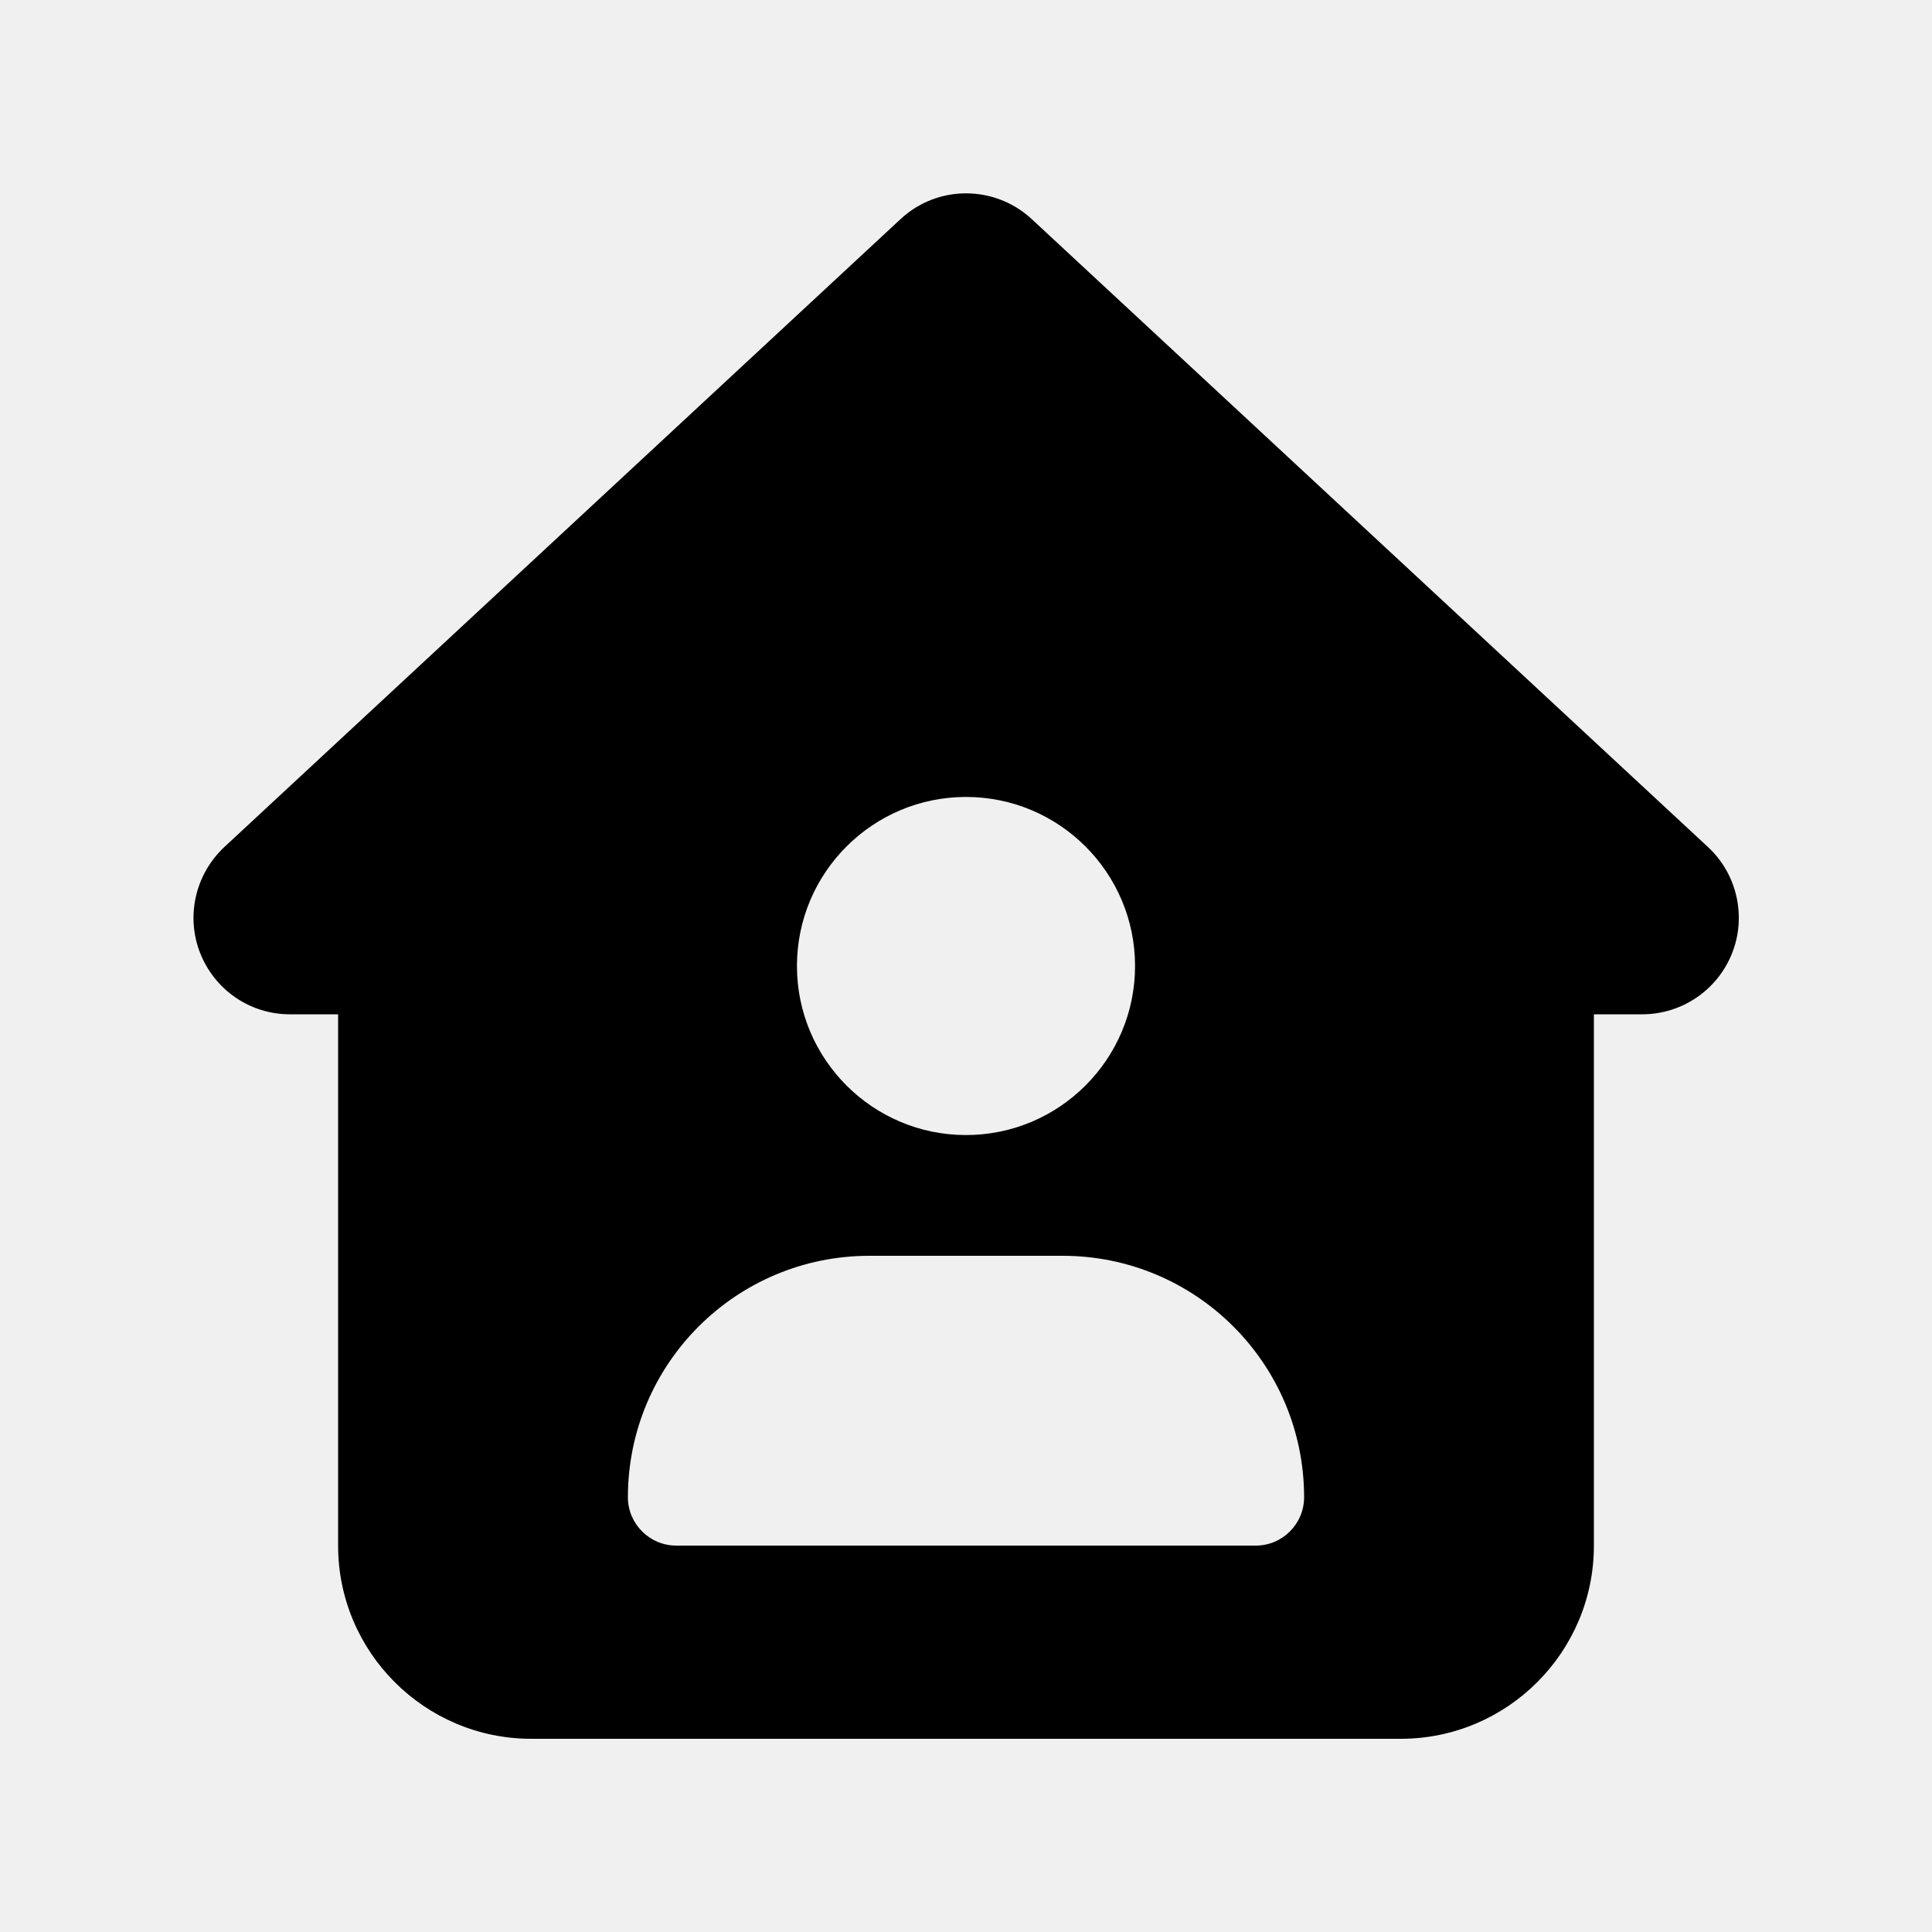
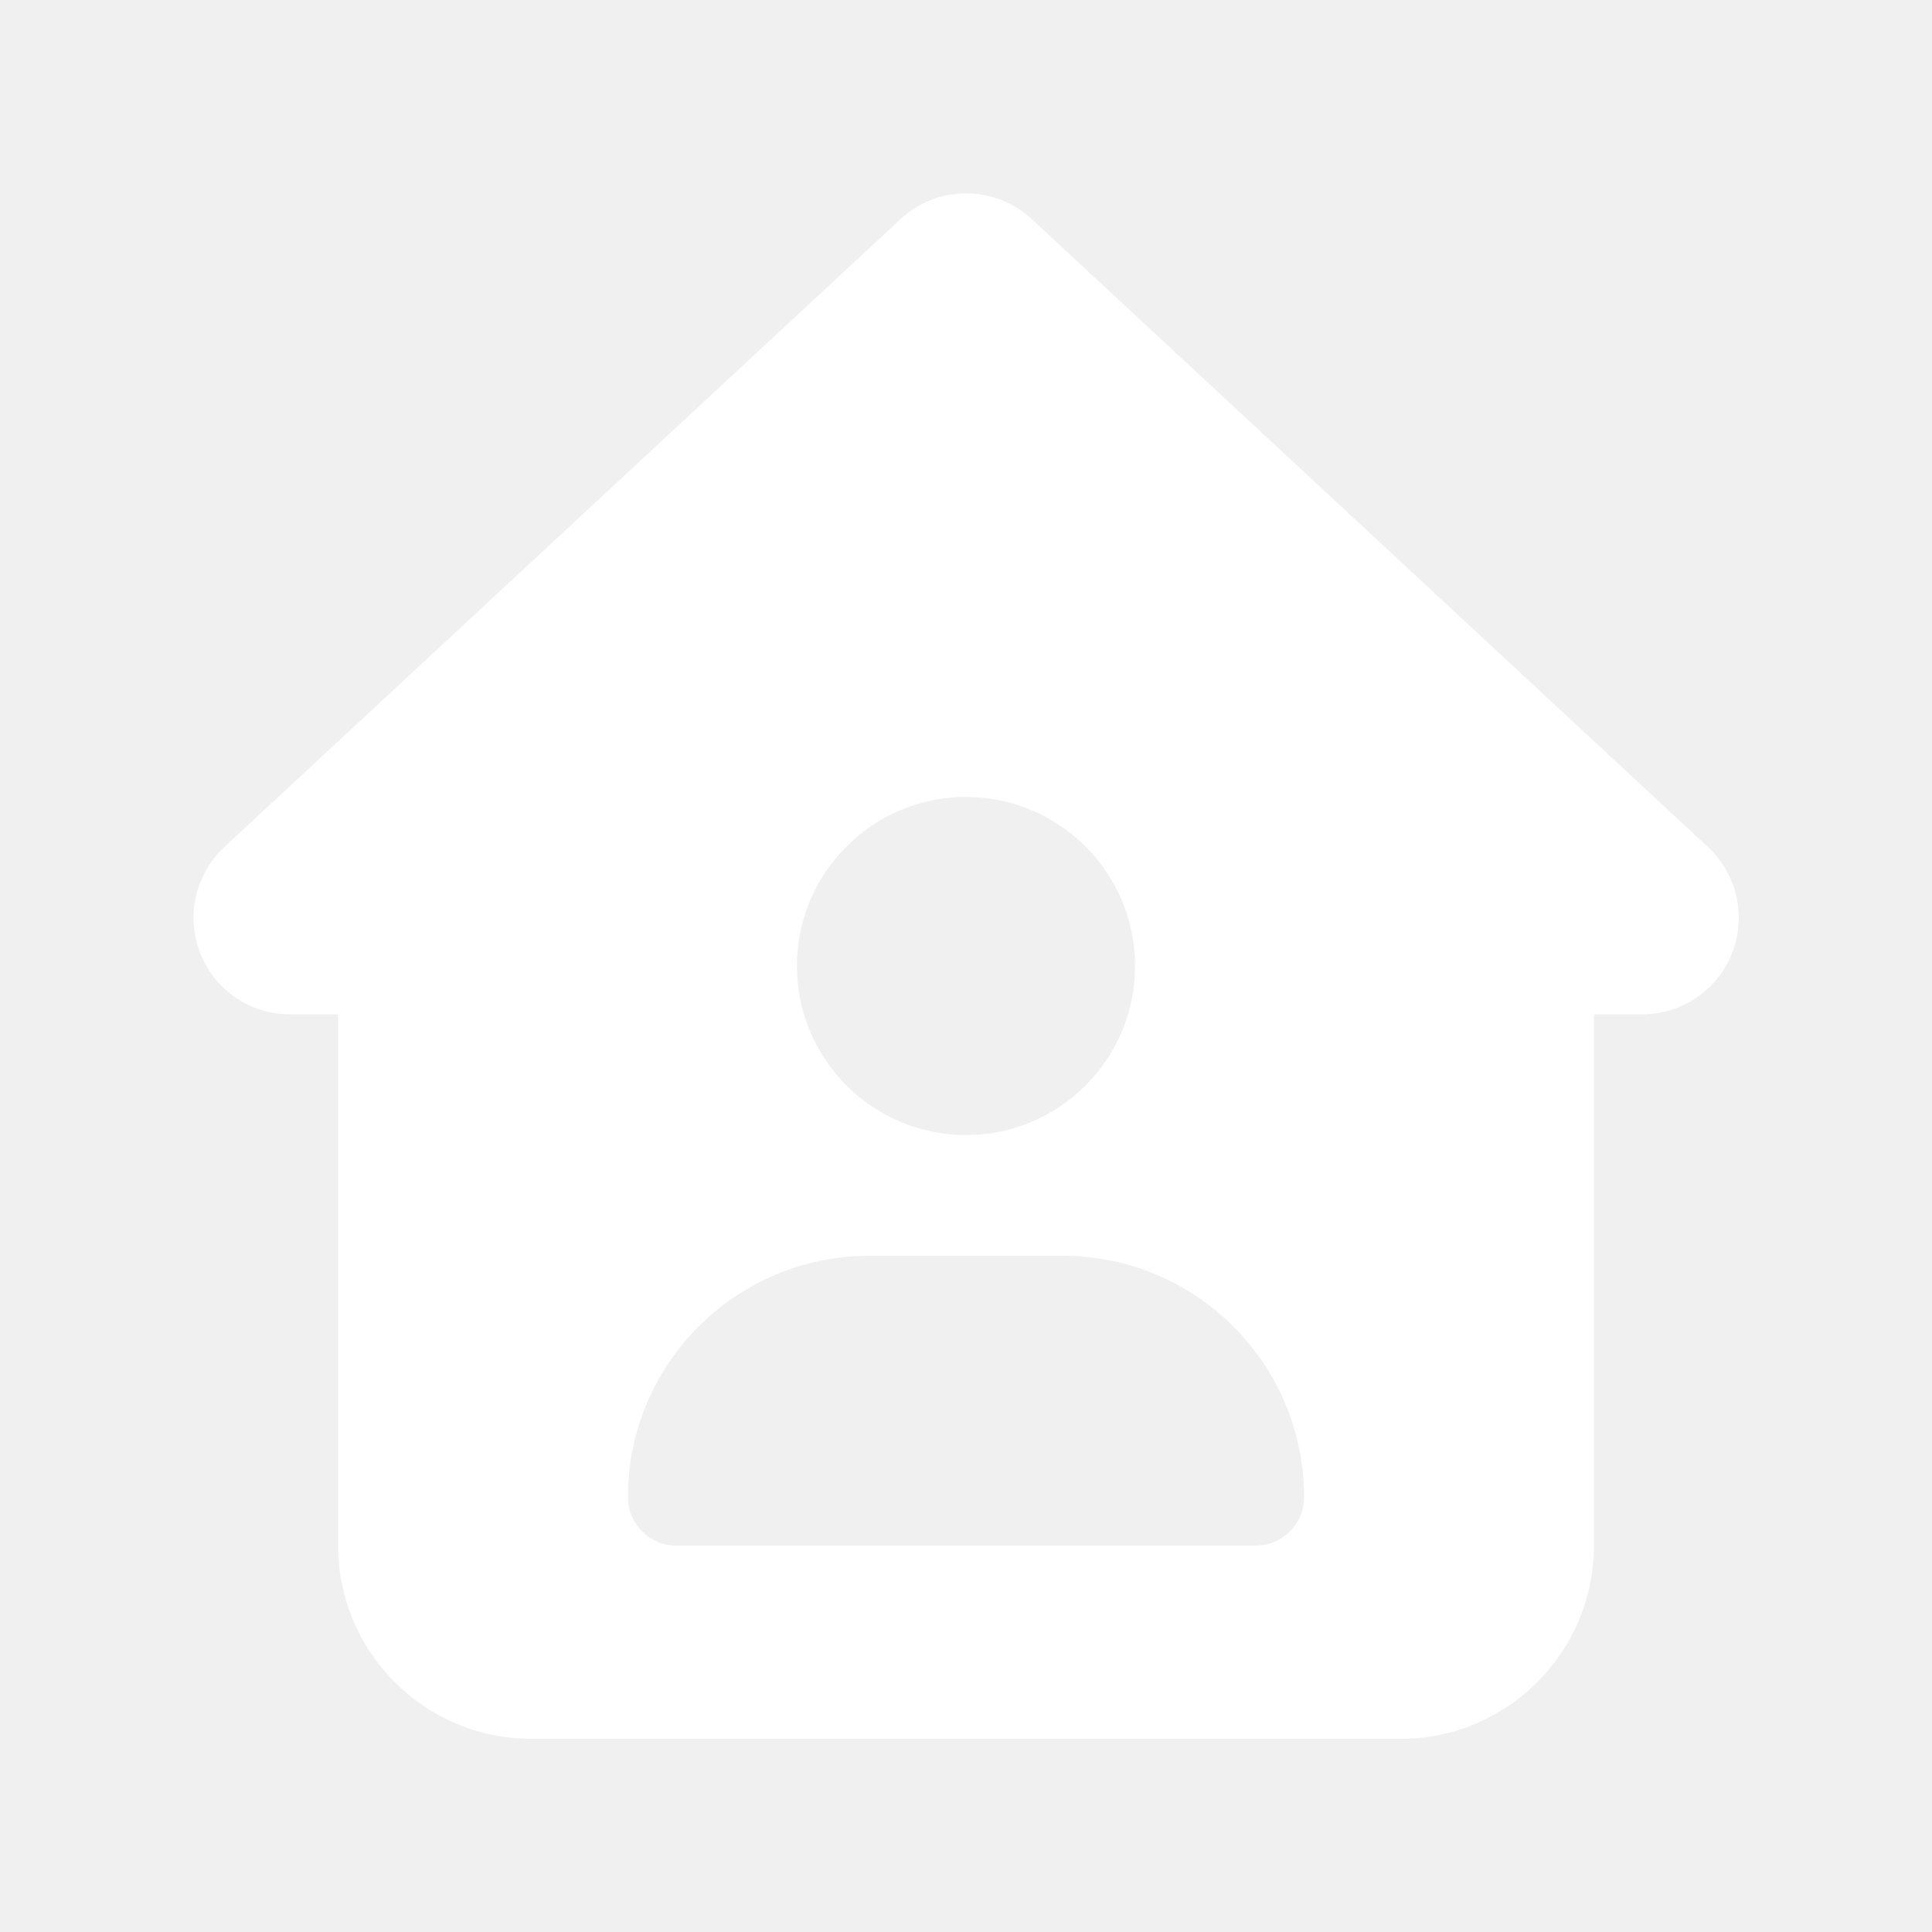
<svg xmlns="http://www.w3.org/2000/svg" viewBox="0 0 640 640">
-   <path d="M341.8 72.6C329.5 61.2 310.5 61.2 298.3 72.6L74.3 280.6C64.7 289.6 61.5 303.5 66.3 315.7C71.1 327.9 82.8 336 96 336L112 336L112 512C112 547.3 140.7 576 176 576L464 576C499.3 576 528 547.3 528 512L528 336L544 336C557.2 336 569 327.9 573.8 315.7C578.6 303.5 575.4 289.5 565.8 280.6L341.8 72.6zM264 320C264 289.1 289.1 264 320 264C350.9 264 376 289.1 376 320C376 350.9 350.9 376 320 376C289.1 376 264 350.9 264 320zM208 496C208 451.8 243.8 416 288 416L352 416C396.2 416 432 451.8 432 496C432 504.8 424.8 512 416 512L224 512C215.2 512 208 504.8 208 496z" />
+   <path fill="#FFFFFF" d="M341.8 72.6C329.5 61.2 310.5 61.2 298.3 72.6L74.3 280.6C64.7 289.6 61.5 303.5 66.3 315.7C71.1 327.9 82.8 336 96 336L112 336L112 512C112 547.3 140.7 576 176 576L464 576C499.3 576 528 547.3 528 512L528 336L544 336C557.2 336 569 327.9 573.8 315.7C578.6 303.5 575.4 289.5 565.8 280.6L341.8 72.6zM264 320C264 289.1 289.1 264 320 264C350.9 264 376 289.1 376 320C376 350.9 350.9 376 320 376C289.1 376 264 350.9 264 320zM208 496C208 451.8 243.8 416 288 416L352 416C396.2 416 432 451.8 432 496C432 504.8 424.8 512 416 512L224 512C215.2 512 208 504.8 208 496z" />
</svg>
